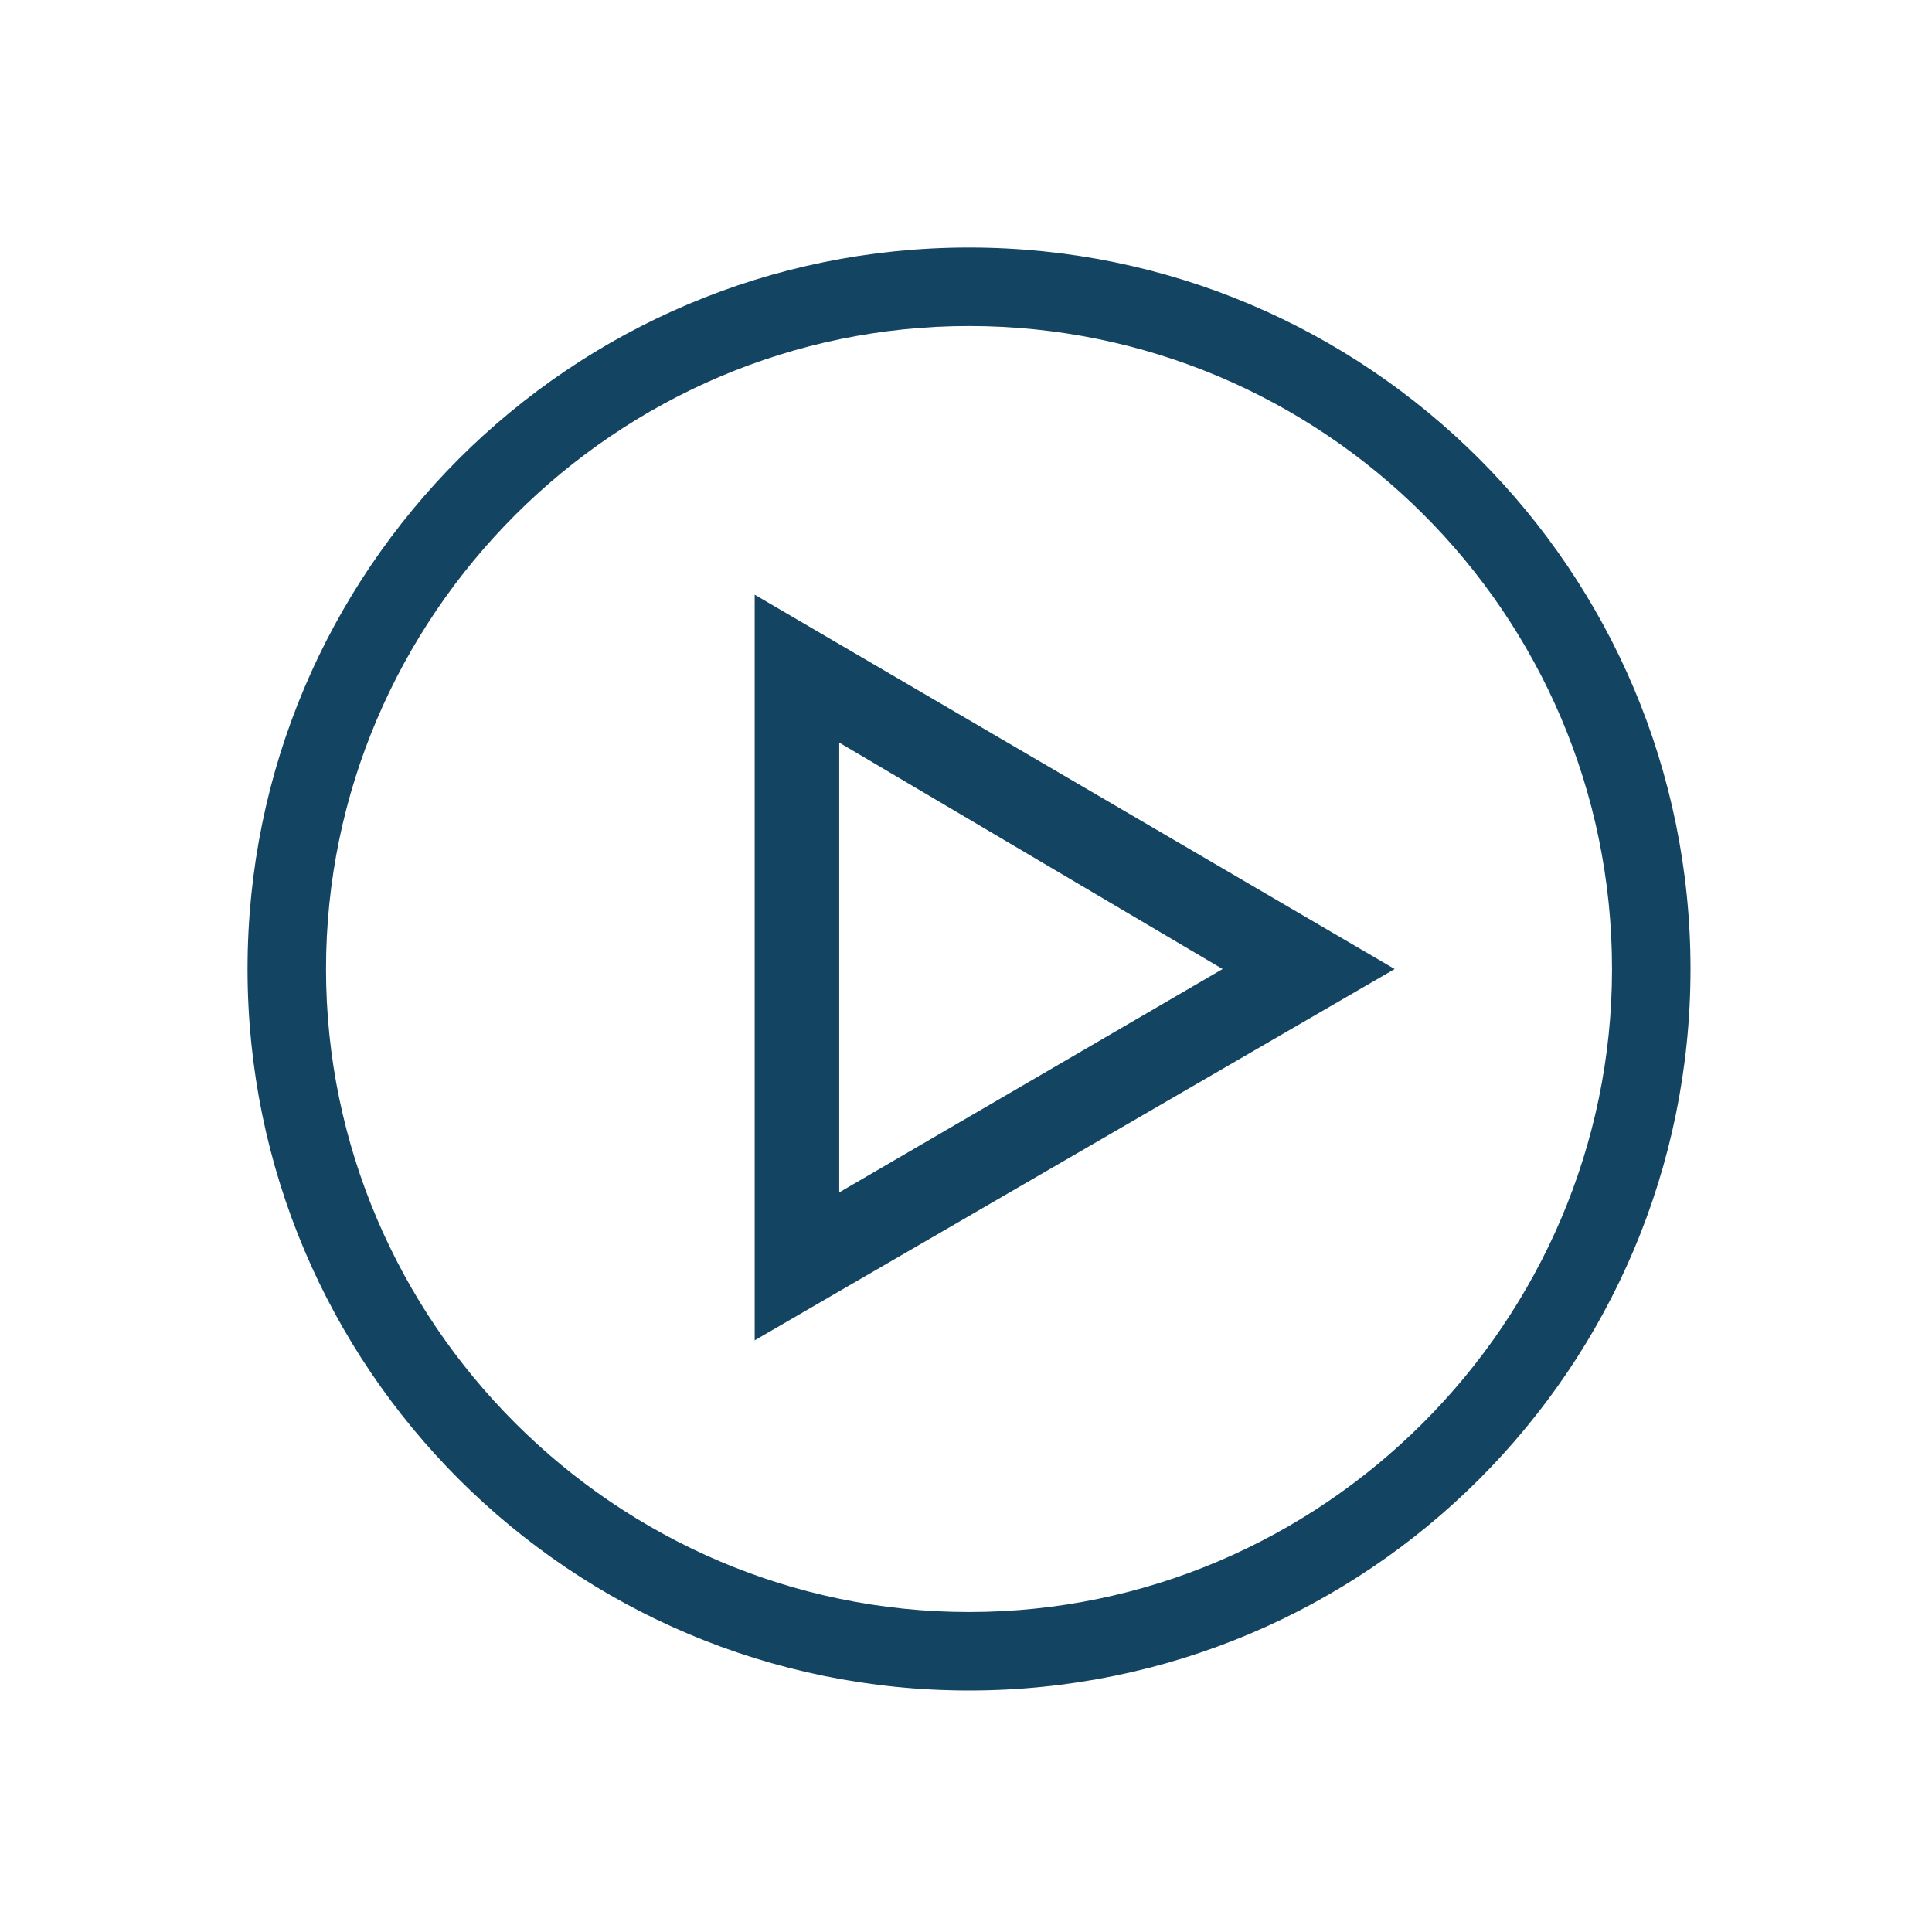
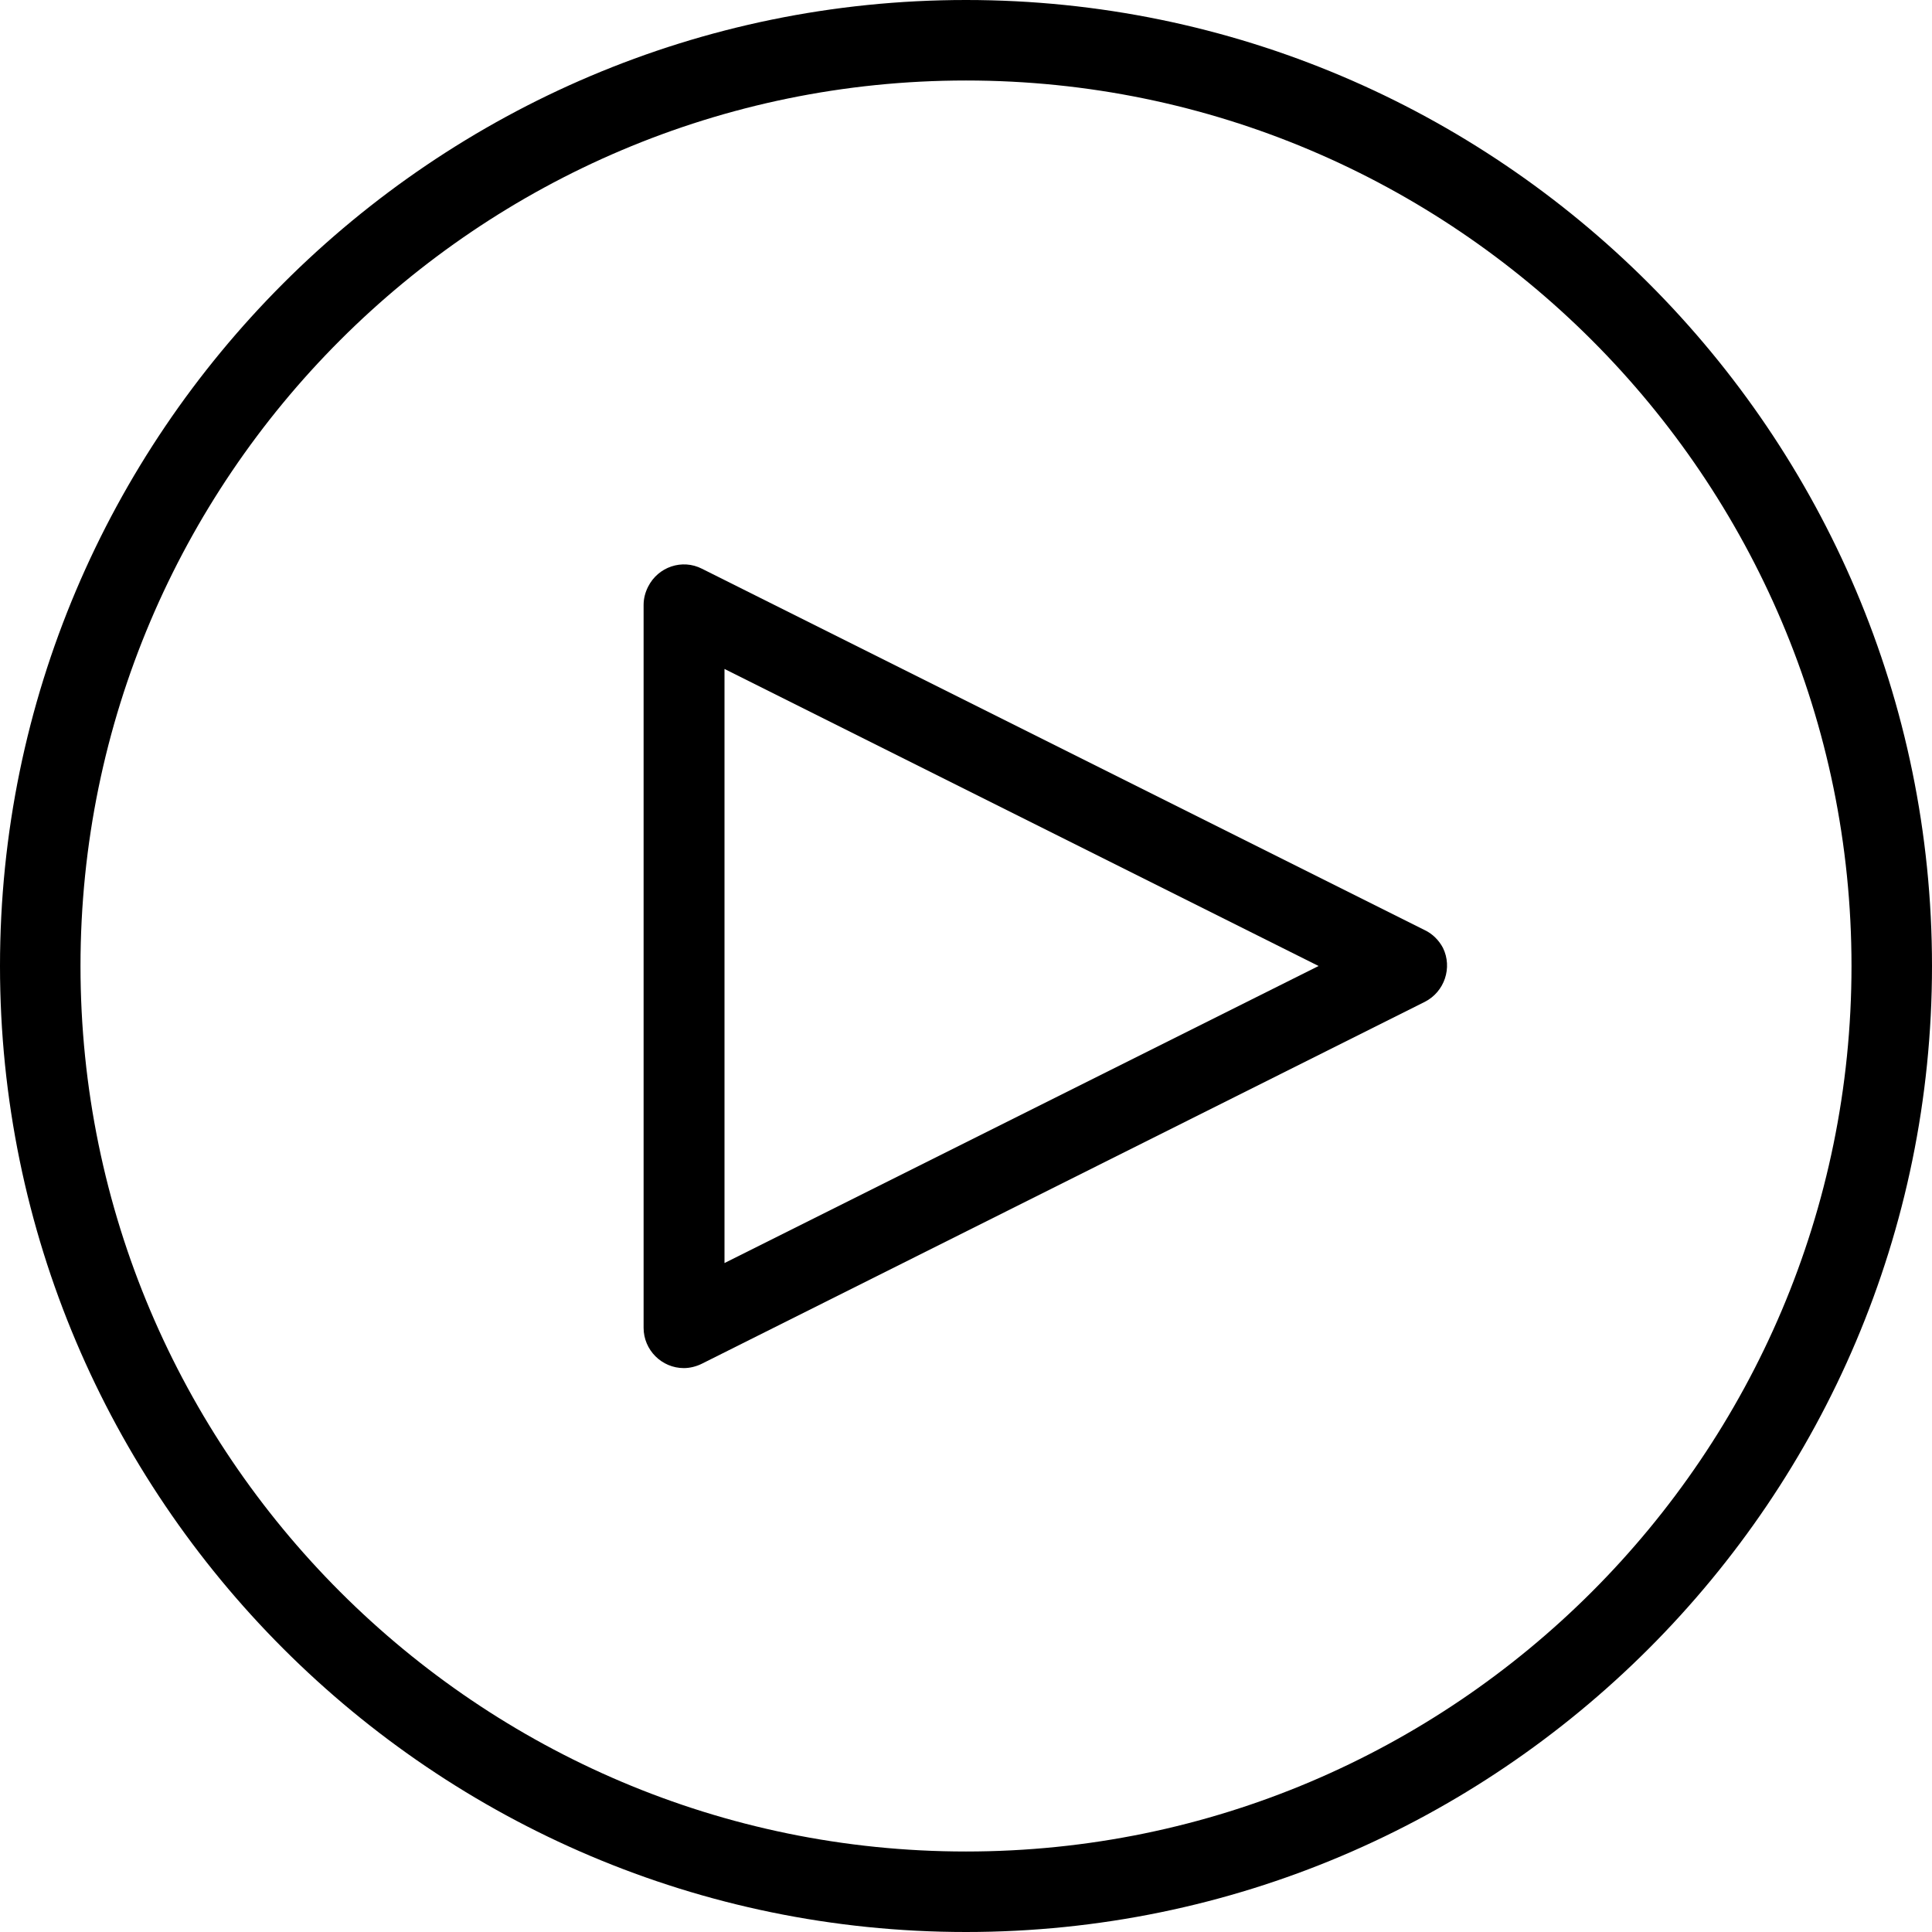
- <svg xmlns="http://www.w3.org/2000/svg" id="Layer_1" style="enable-background:new 0 0 64 64;" version="1.1" viewBox="0 0 64 64" xml:space="preserve">
-   <style type="text/css">
- 	.st0{fill:#134563;}
- </style>
+ <svg xmlns="http://www.w3.org/2000/svg" version="1.1" id="Layer_1" x="0px" y="0px" viewBox="0 0 512 512" style="enable-background:new 0 0 512 512;" xml:space="preserve">
  <g>
-     <g id="Icon-Play" transform="translate(128, 278)">
-       <path class="st0" d="M-95.9-222c-13.2,0-23.9-10.7-23.9-23.9s10.7-23.9,23.9-23.9S-72-259.1-72-245.9     S-82.7-222-95.9-222L-95.9-222z M-95.9-267.2c-11.7,0-21.3,9.6-21.3,21.3c0,11.7,9.6,21.3,21.3,21.3s21.3-9.6,21.3-21.3     C-74.6-257.7-84.2-267.2-95.9-267.2L-95.9-267.2z" id="Fill-124" />
-       <path class="st0" d="M-103-233.6v-24.7l21.2,12.4L-103-233.6L-103-233.6z M-100.2-253.4v14.9l12.7-7.4     L-100.2-253.4L-100.2-253.4z" id="Fill-125" />
+     <g>
+       <g>
+         <path d="M256,0C114.88,0,0,114.88,0,256s114.88,256,256,256s256-114.88,256-256S397.12,0,256,0z M256,490.667     c-129.387,0-234.667-105.28-234.667-234.667S126.613,21.333,256,21.333S490.667,126.613,490.667,256S385.387,490.667,256,490.667     z" />
+         <path d="M377.6,246.507L186.027,150.72c-5.227-2.667-11.627-0.533-14.293,4.8c-0.747,1.493-1.173,3.093-1.173,4.8v191.573     c0,5.867,4.8,10.667,10.667,10.667c1.6,0,3.307-0.427,4.8-1.173L377.6,265.493c5.227-2.667,7.36-9.067,4.8-14.293     C381.333,249.173,379.627,247.467,377.6,246.507z M192,334.72V177.28L349.44,256L192,334.72z" />
+       </g>
    </g>
  </g>
+   <g>
+ </g>
+   <g>
+ </g>
+   <g>
+ </g>
+   <g>
+ </g>
+   <g>
+ </g>
+   <g>
+ </g>
+   <g>
+ </g>
+   <g>
+ </g>
+   <g>
+ </g>
+   <g>
+ </g>
+   <g>
+ </g>
+   <g>
+ </g>
+   <g>
+ </g>
+   <g>
+ </g>
+   <g>
+ </g>
</svg>
